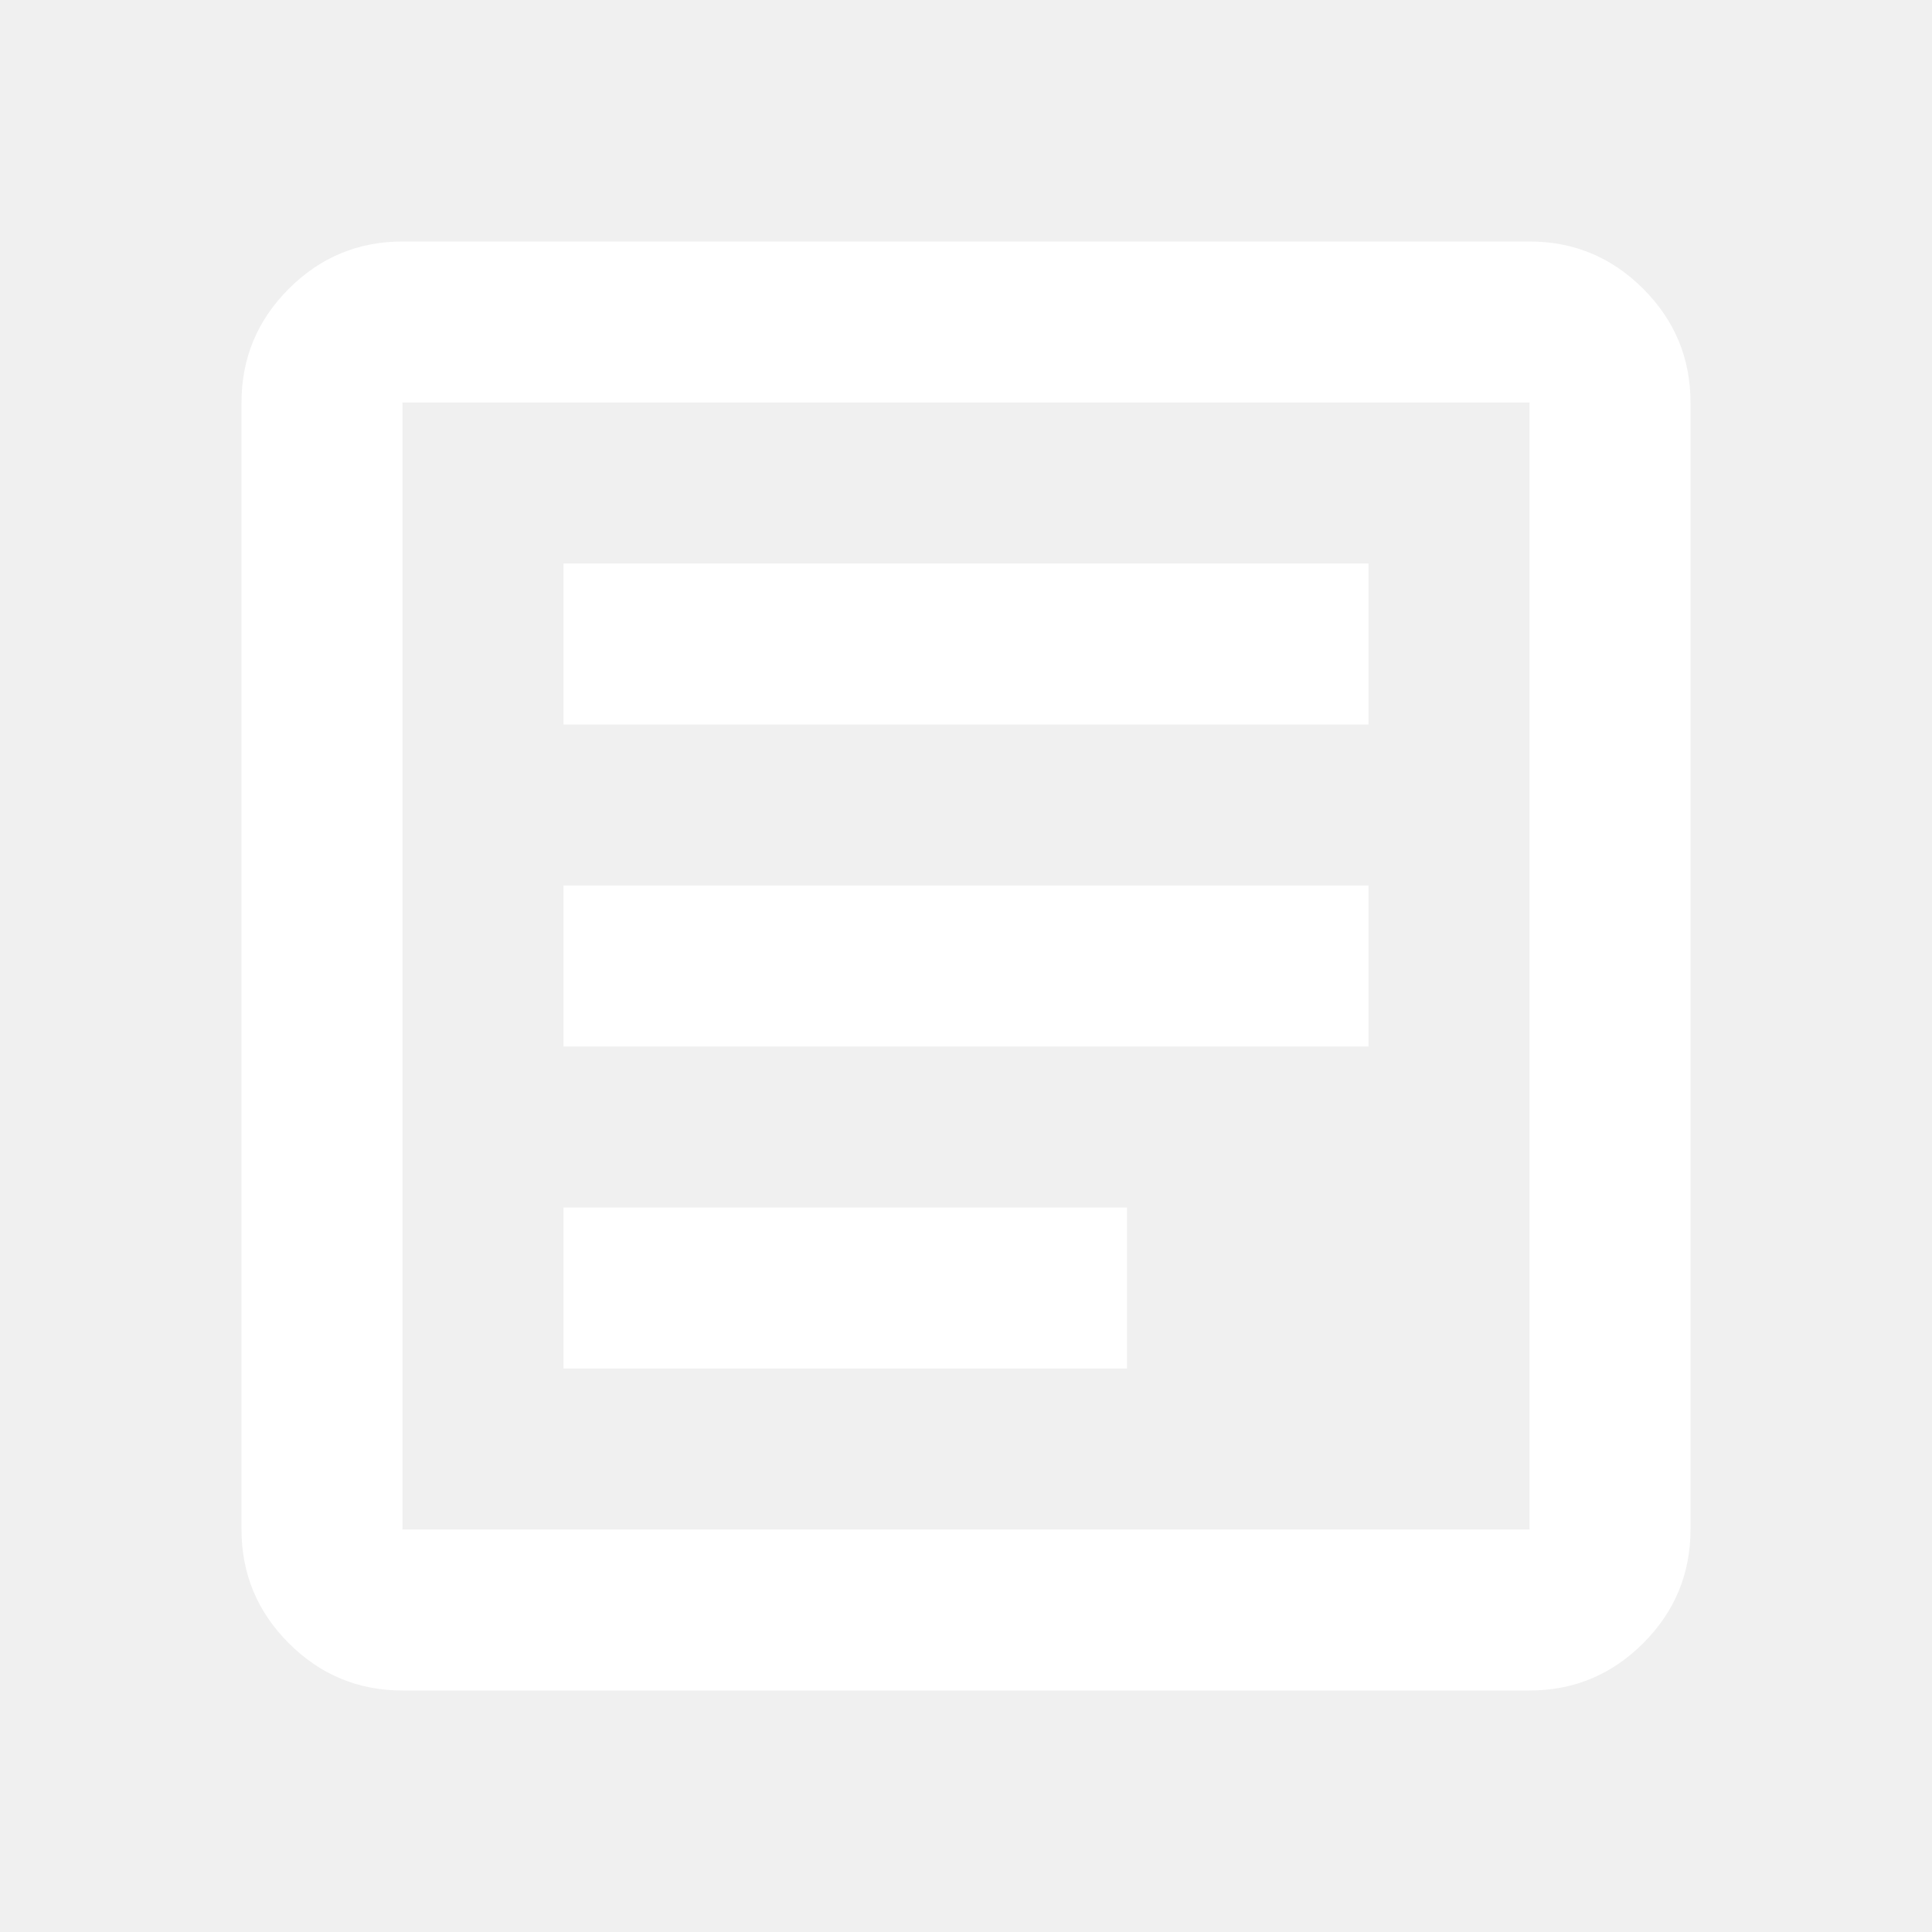
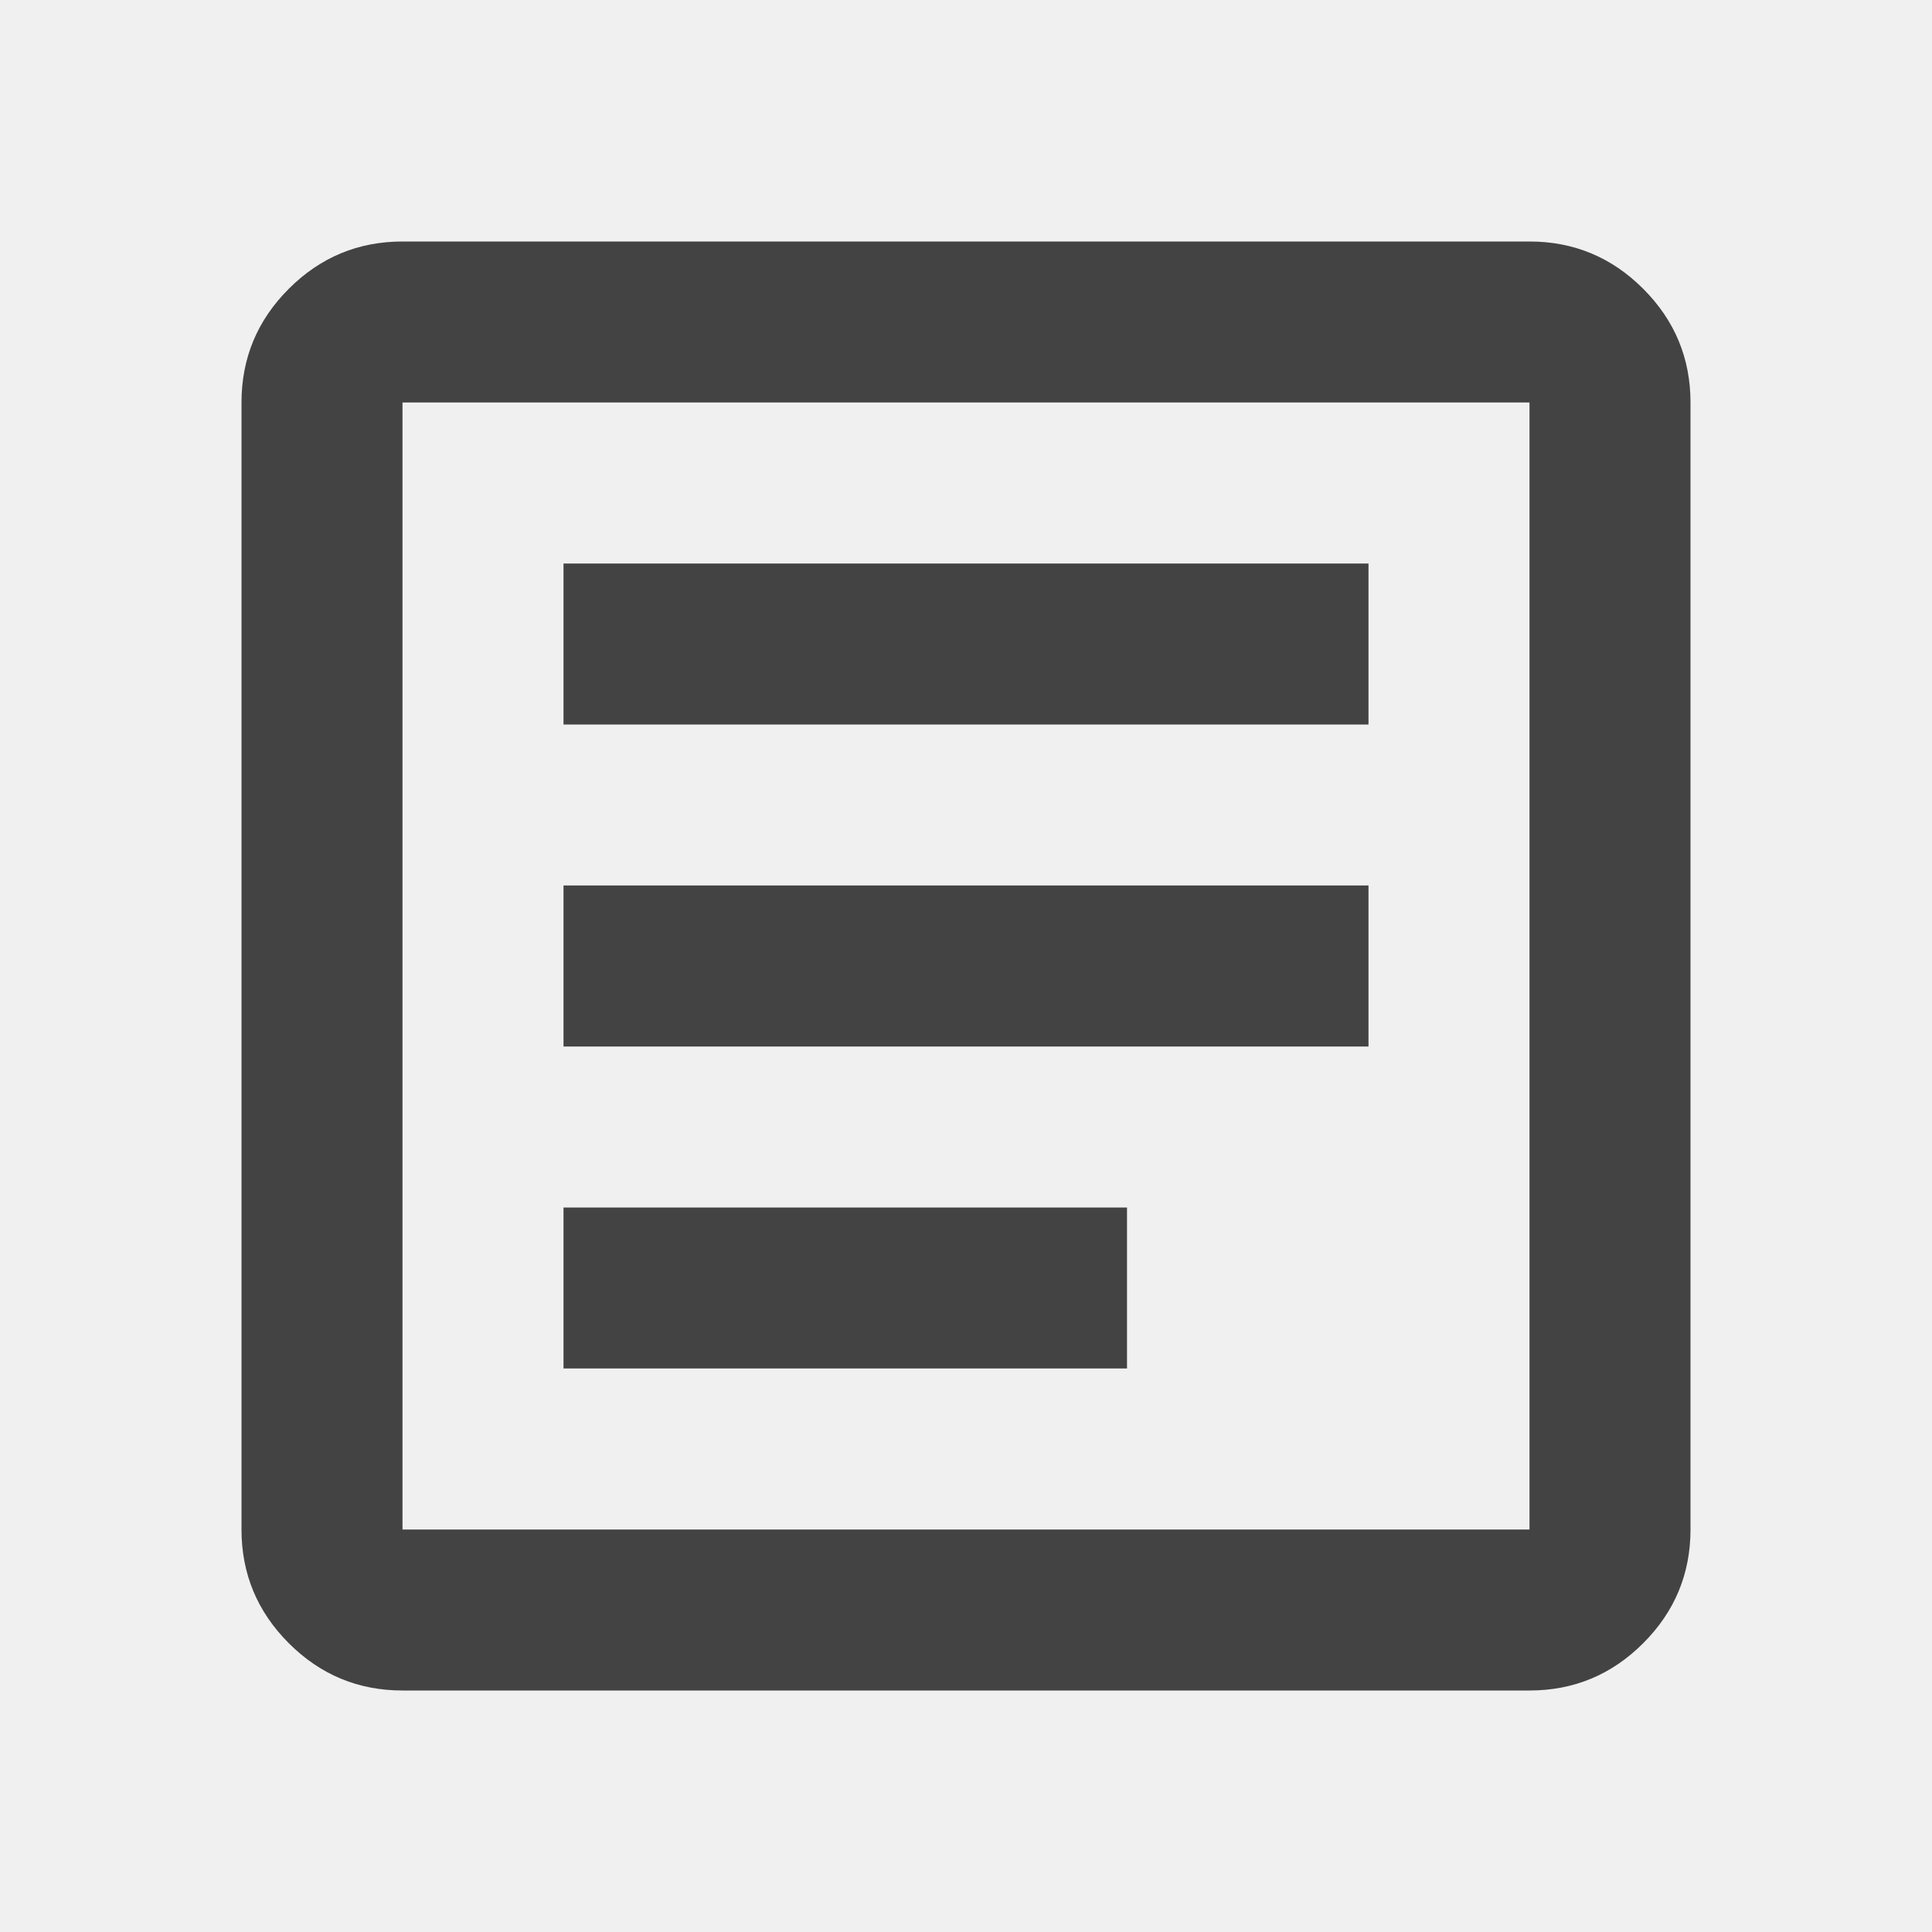
- <svg xmlns="http://www.w3.org/2000/svg" height="24px" viewBox="0 -960 960 960" width="24px" fill="#FFFFFF">
+ <svg xmlns="http://www.w3.org/2000/svg" height="24px" viewBox="0 -960 960 960" width="24px" fill="#434343">
  <path d="M280-280h280v-80H280v80Zm0-160h400v-80H280v80Zm0-160h400v-80H280v80Zm-80 480q-33 0-56.5-23.5T120-200v-560q0-33 23.5-56.5T200-840h560q33 0 56.5 23.5T840-760v560q0 33-23.5 56.5T760-120H200Zm0-80h560v-560H200v560Zm0-560v560-560Z" />
</svg>
